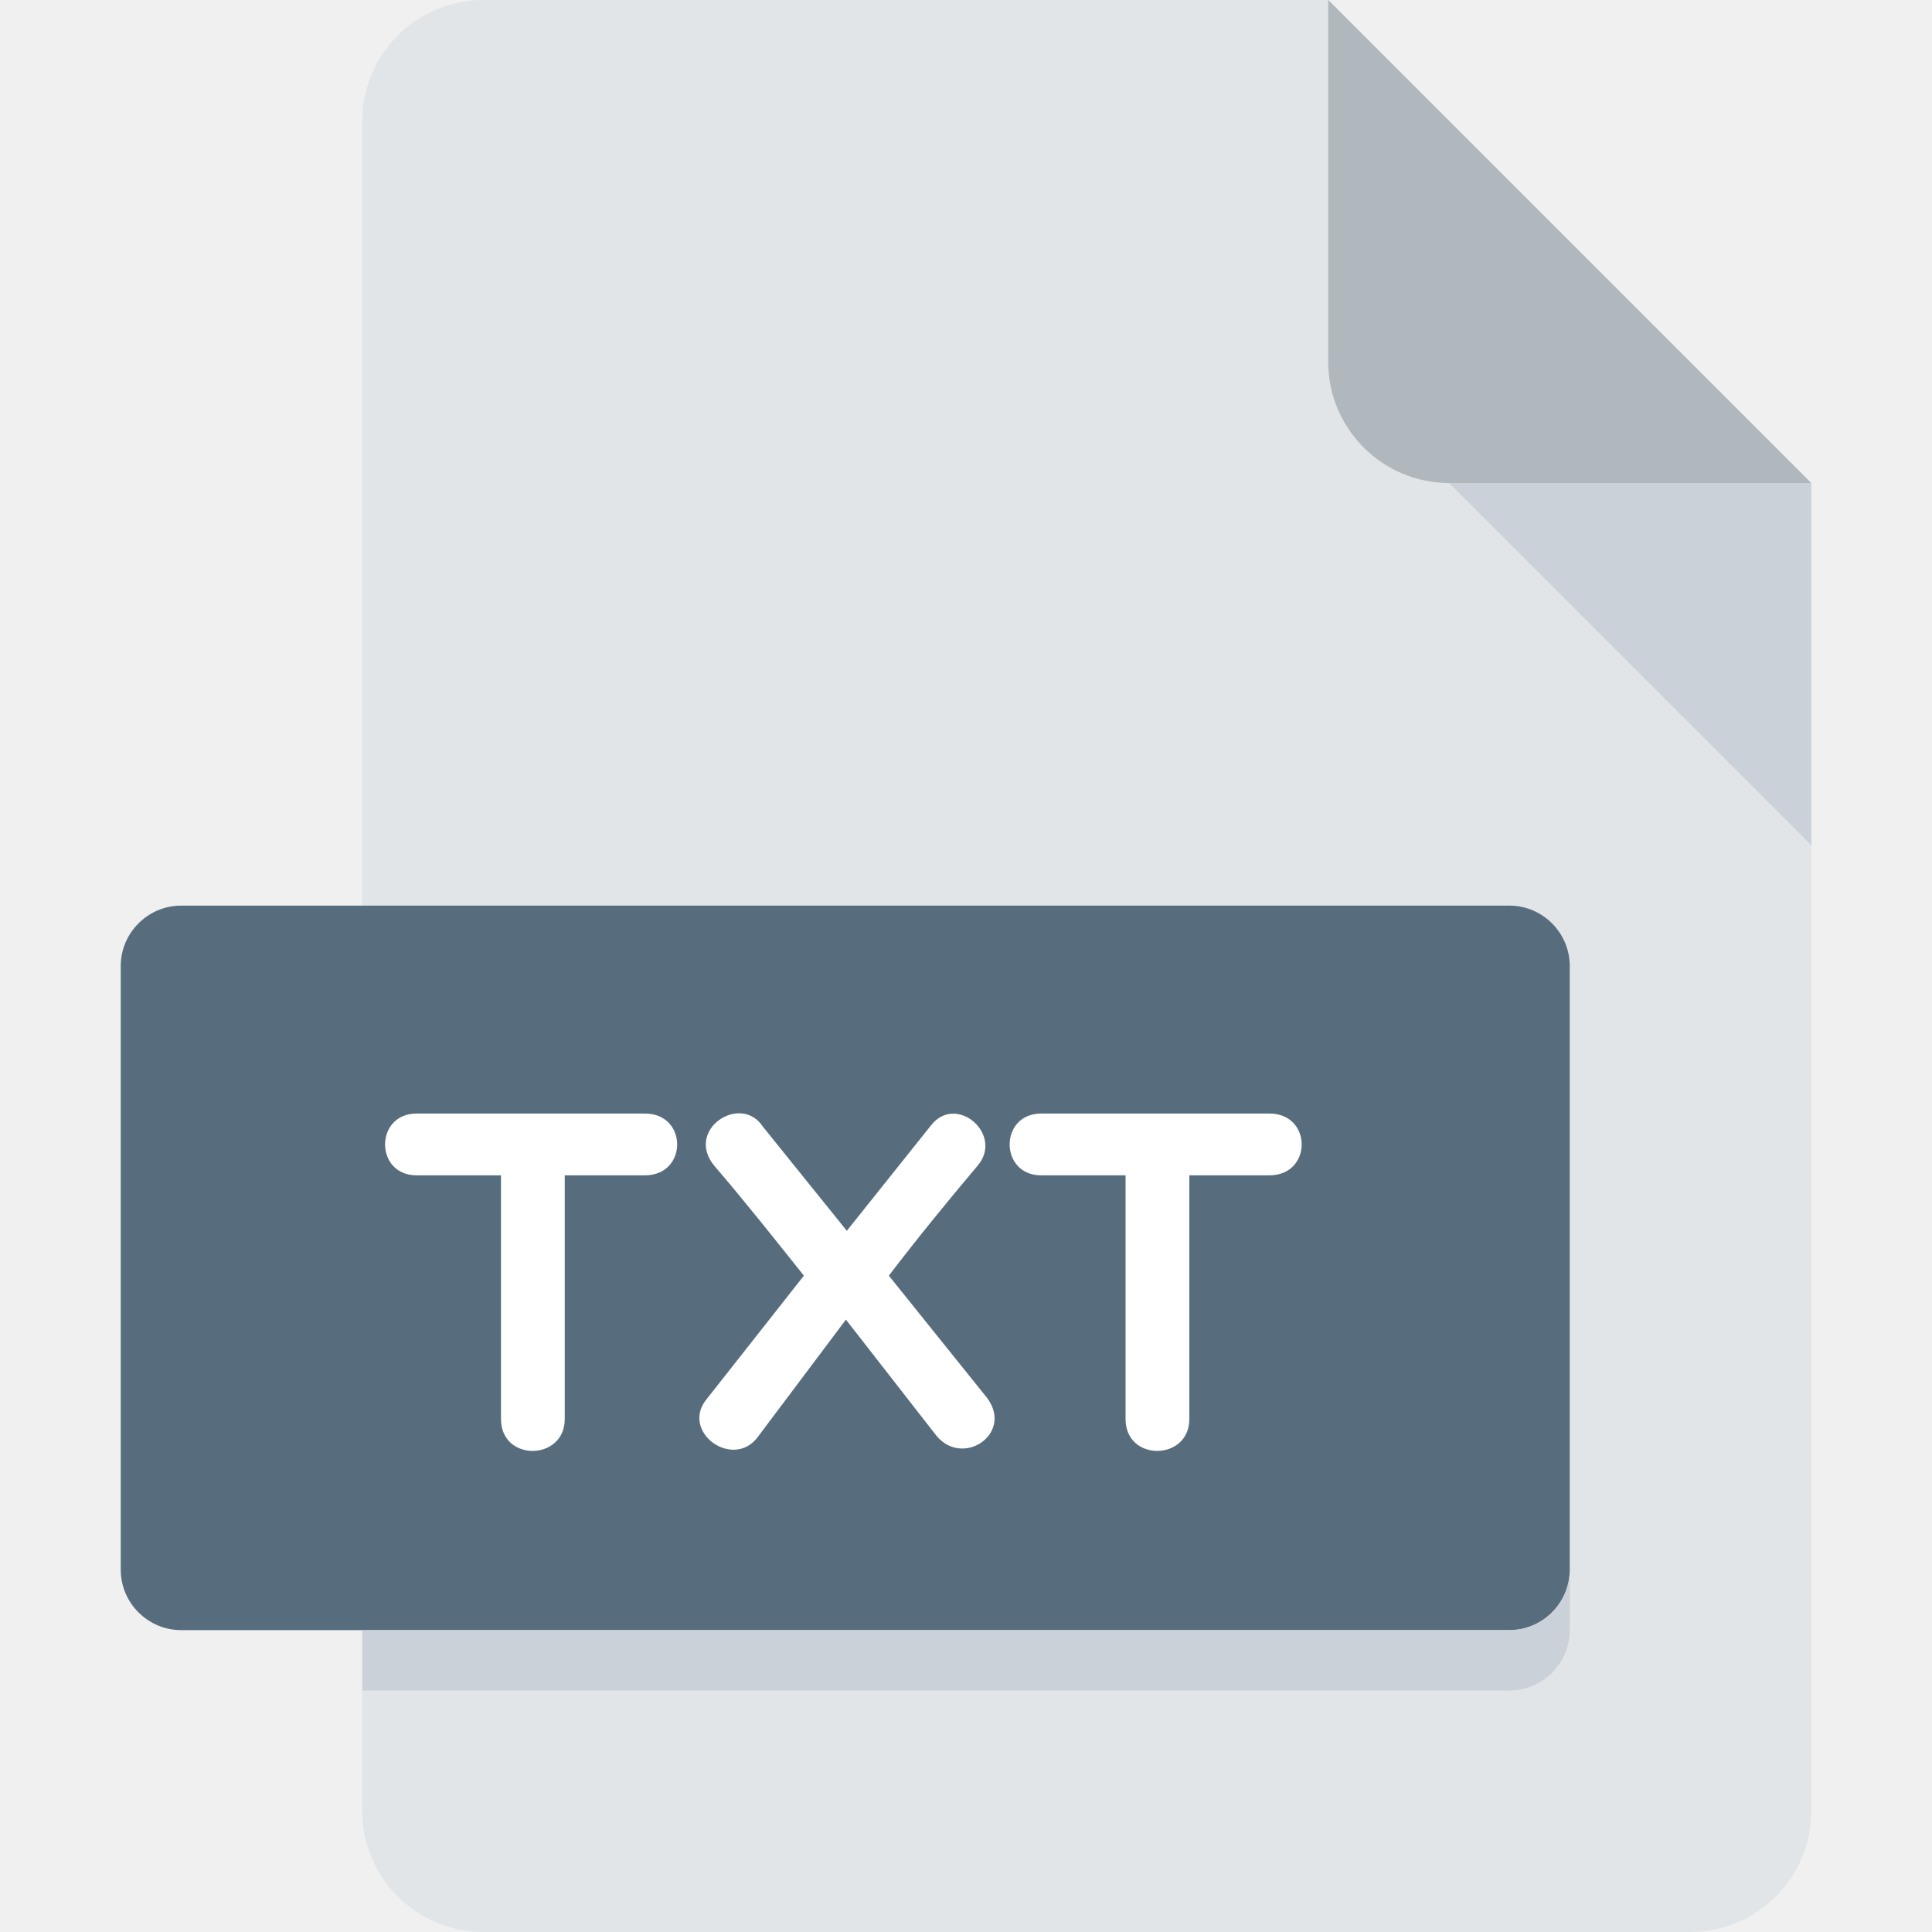
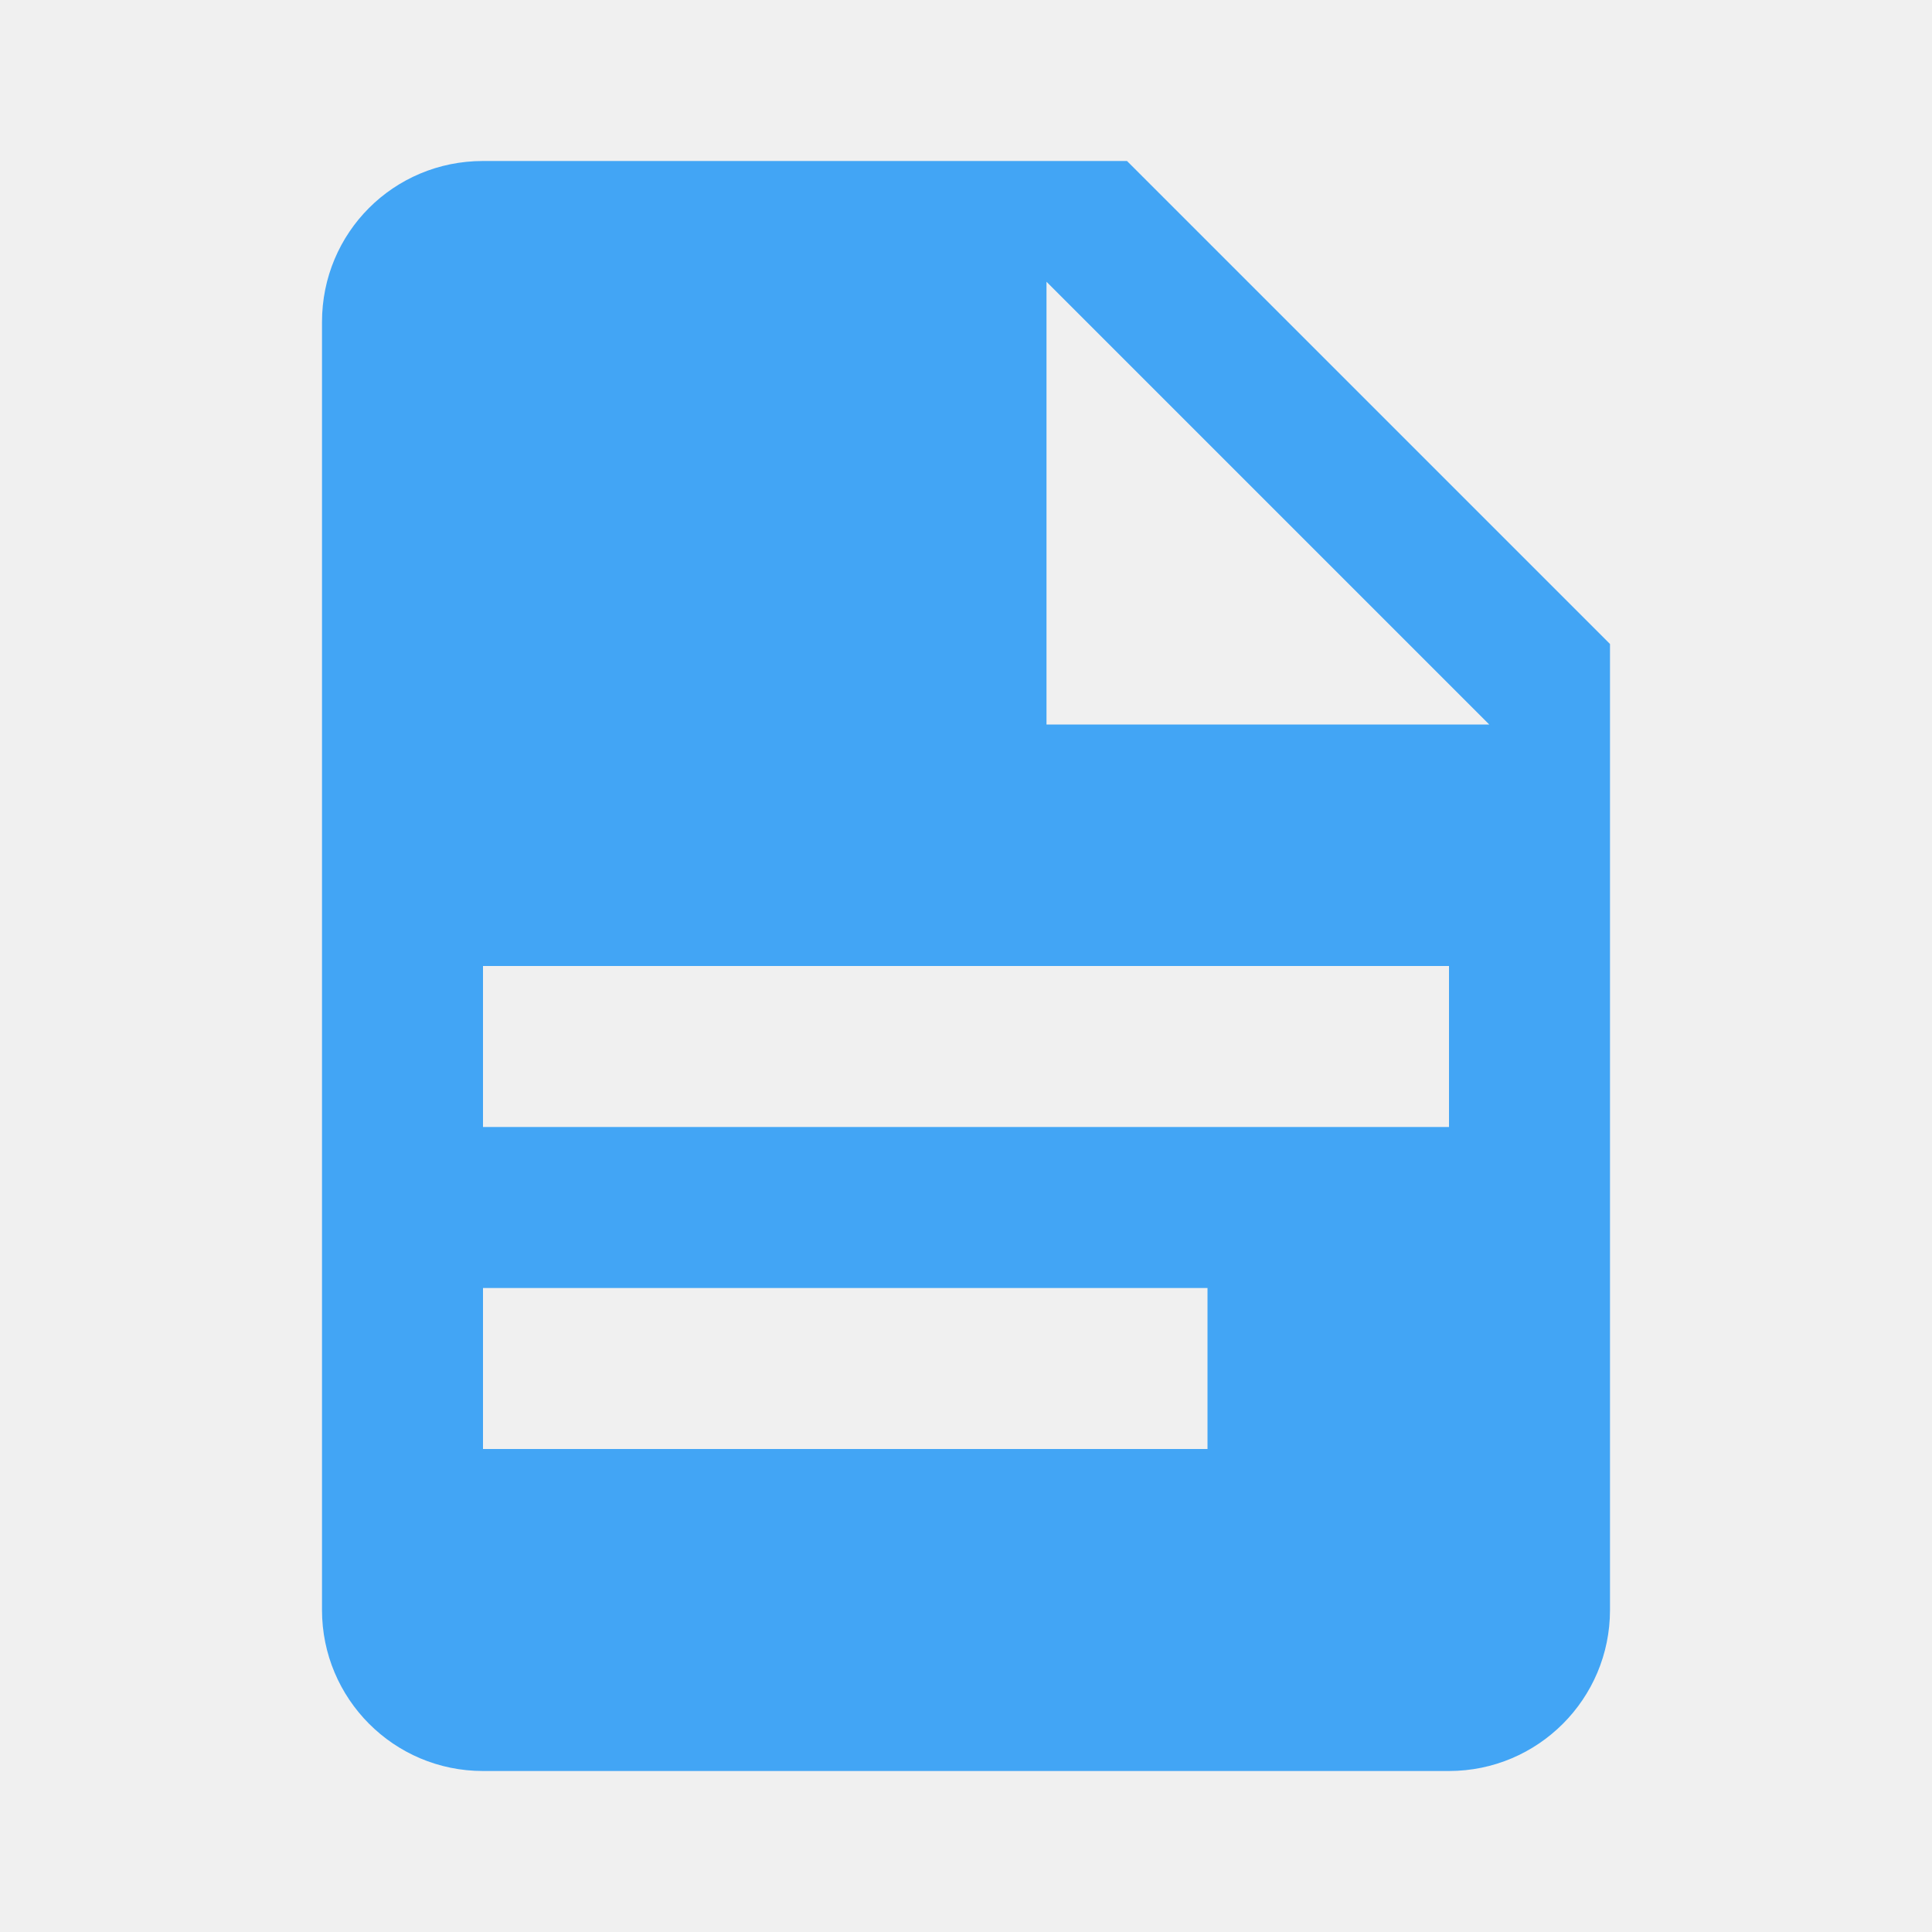
- <svg xmlns="http://www.w3.org/2000/svg" version="1.1" id="Layer_1" x="0px" y="0px" viewBox="0 0 512 512" style="enable-background:new 0 0 512 512;" xml:space="preserve">
-   <path style="fill:#E2E5E7;" d="M128,0c-17.6,0-32,14.4-32,32v448c0,17.6,14.4,32,32,32h320c17.6,0,32-14.4,32-32V128L352,0H128z" />
-   <path style="fill:#B0B7BD;" d="M384,128h96L352,0v96C352,113.6,366.4,128,384,128z" />
-   <polygon style="fill:#CAD1D8;" points="480,224 384,128 480,128 " />
-   <path style="fill:#576D7E;" d="M416,416c0,8.8-7.2,16-16,16H48c-8.8,0-16-7.2-16-16V256c0-8.8,7.2-16,16-16h352c8.8,0,16,7.2,16,16  V416z" />
-   <g>
-     <path style="fill:#FFFFFF;" d="M132.784,311.472H110.4c-11.136,0-11.136-16.368,0-16.368h60.512c11.392,0,11.392,16.368,0,16.368   h-21.248v64.592c0,11.12-16.896,11.392-16.896,0v-64.592H132.784z" />
-     <path style="fill:#FFFFFF;" d="M224.416,326.176l22.272-27.888c6.656-8.688,19.568,2.432,12.288,10.752   c-7.68,9.088-15.728,18.944-23.424,29.024l26.112,32.496c7.024,9.6-7.04,18.816-13.952,9.344l-23.536-30.192l-23.152,30.832   c-6.528,9.328-20.992-1.152-13.68-9.856l25.696-32.624c-8.048-10.096-15.856-19.936-23.664-29.024   c-8.064-9.6,6.912-19.44,12.784-10.48L224.416,326.176z" />
-     <path style="fill:#FFFFFF;" d="M298.288,311.472H275.92c-11.136,0-11.136-16.368,0-16.368h60.496c11.392,0,11.392,16.368,0,16.368   h-21.232v64.592c0,11.12-16.896,11.392-16.896,0V311.472z" />
-   </g>
-   <path style="fill:#CAD1D8;" d="M400,432H96v16h304c8.8,0,16-7.2,16-16v-16C416,424.8,408.8,432,400,432z" />
-   <g>
- </g>
-   <g>
- </g>
-   <g>
- </g>
-   <g>
- </g>
-   <g>
- </g>
-   <g>
- </g>
-   <g>
- </g>
-   <g>
- </g>
-   <g>
- </g>
-   <g>
- </g>
-   <g>
- </g>
-   <g>
- </g>
-   <g>
- </g>
-   <g>
- </g>
-   <g>
- </g>
+ <svg xmlns="http://www.w3.org/2000/svg" version="1.1" viewBox="0 0 24 24">
+   <path d="m13 9h5.5l-5.5-5.5v5.5m-7-7h8l6 6v12a2 2 0 0 1 -2 2h-12c-1.11 0-2-.9-2-2v-16c0-1.11.89-2 2-2m9 16v-2h-9v2h9m3-4v-2h-12v2h12z" fill="#42a5f5" />
</svg>
